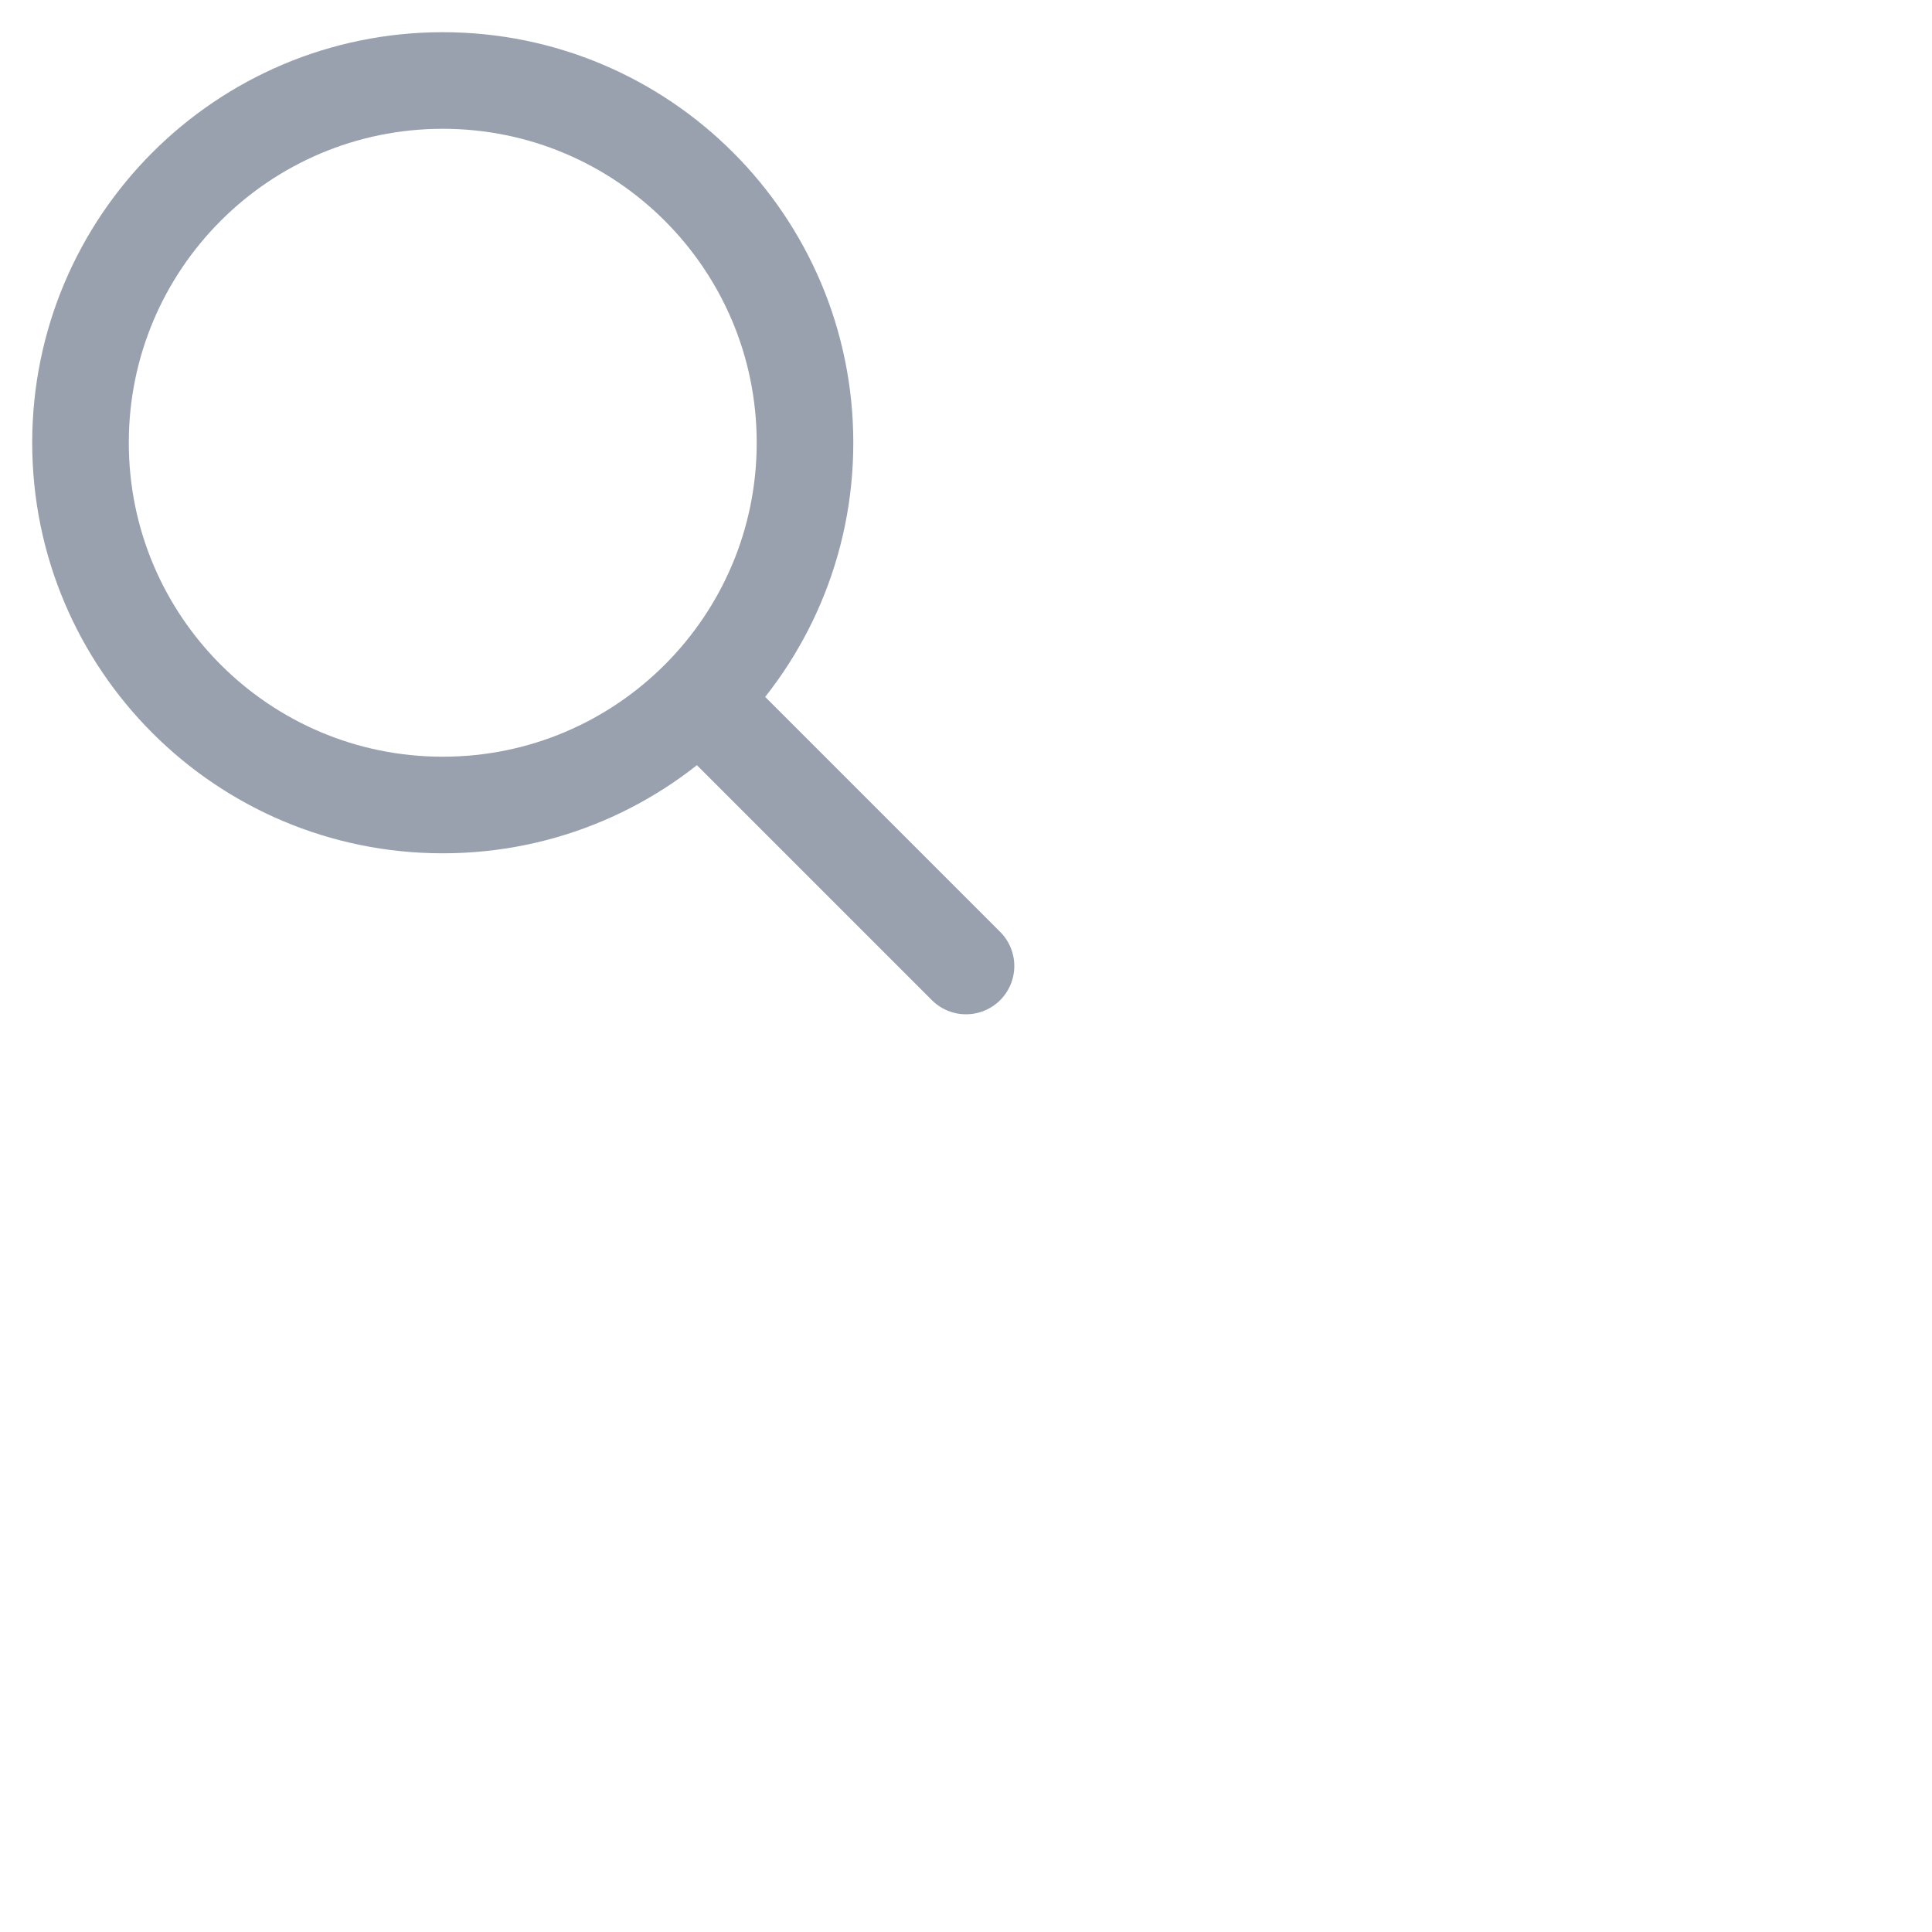
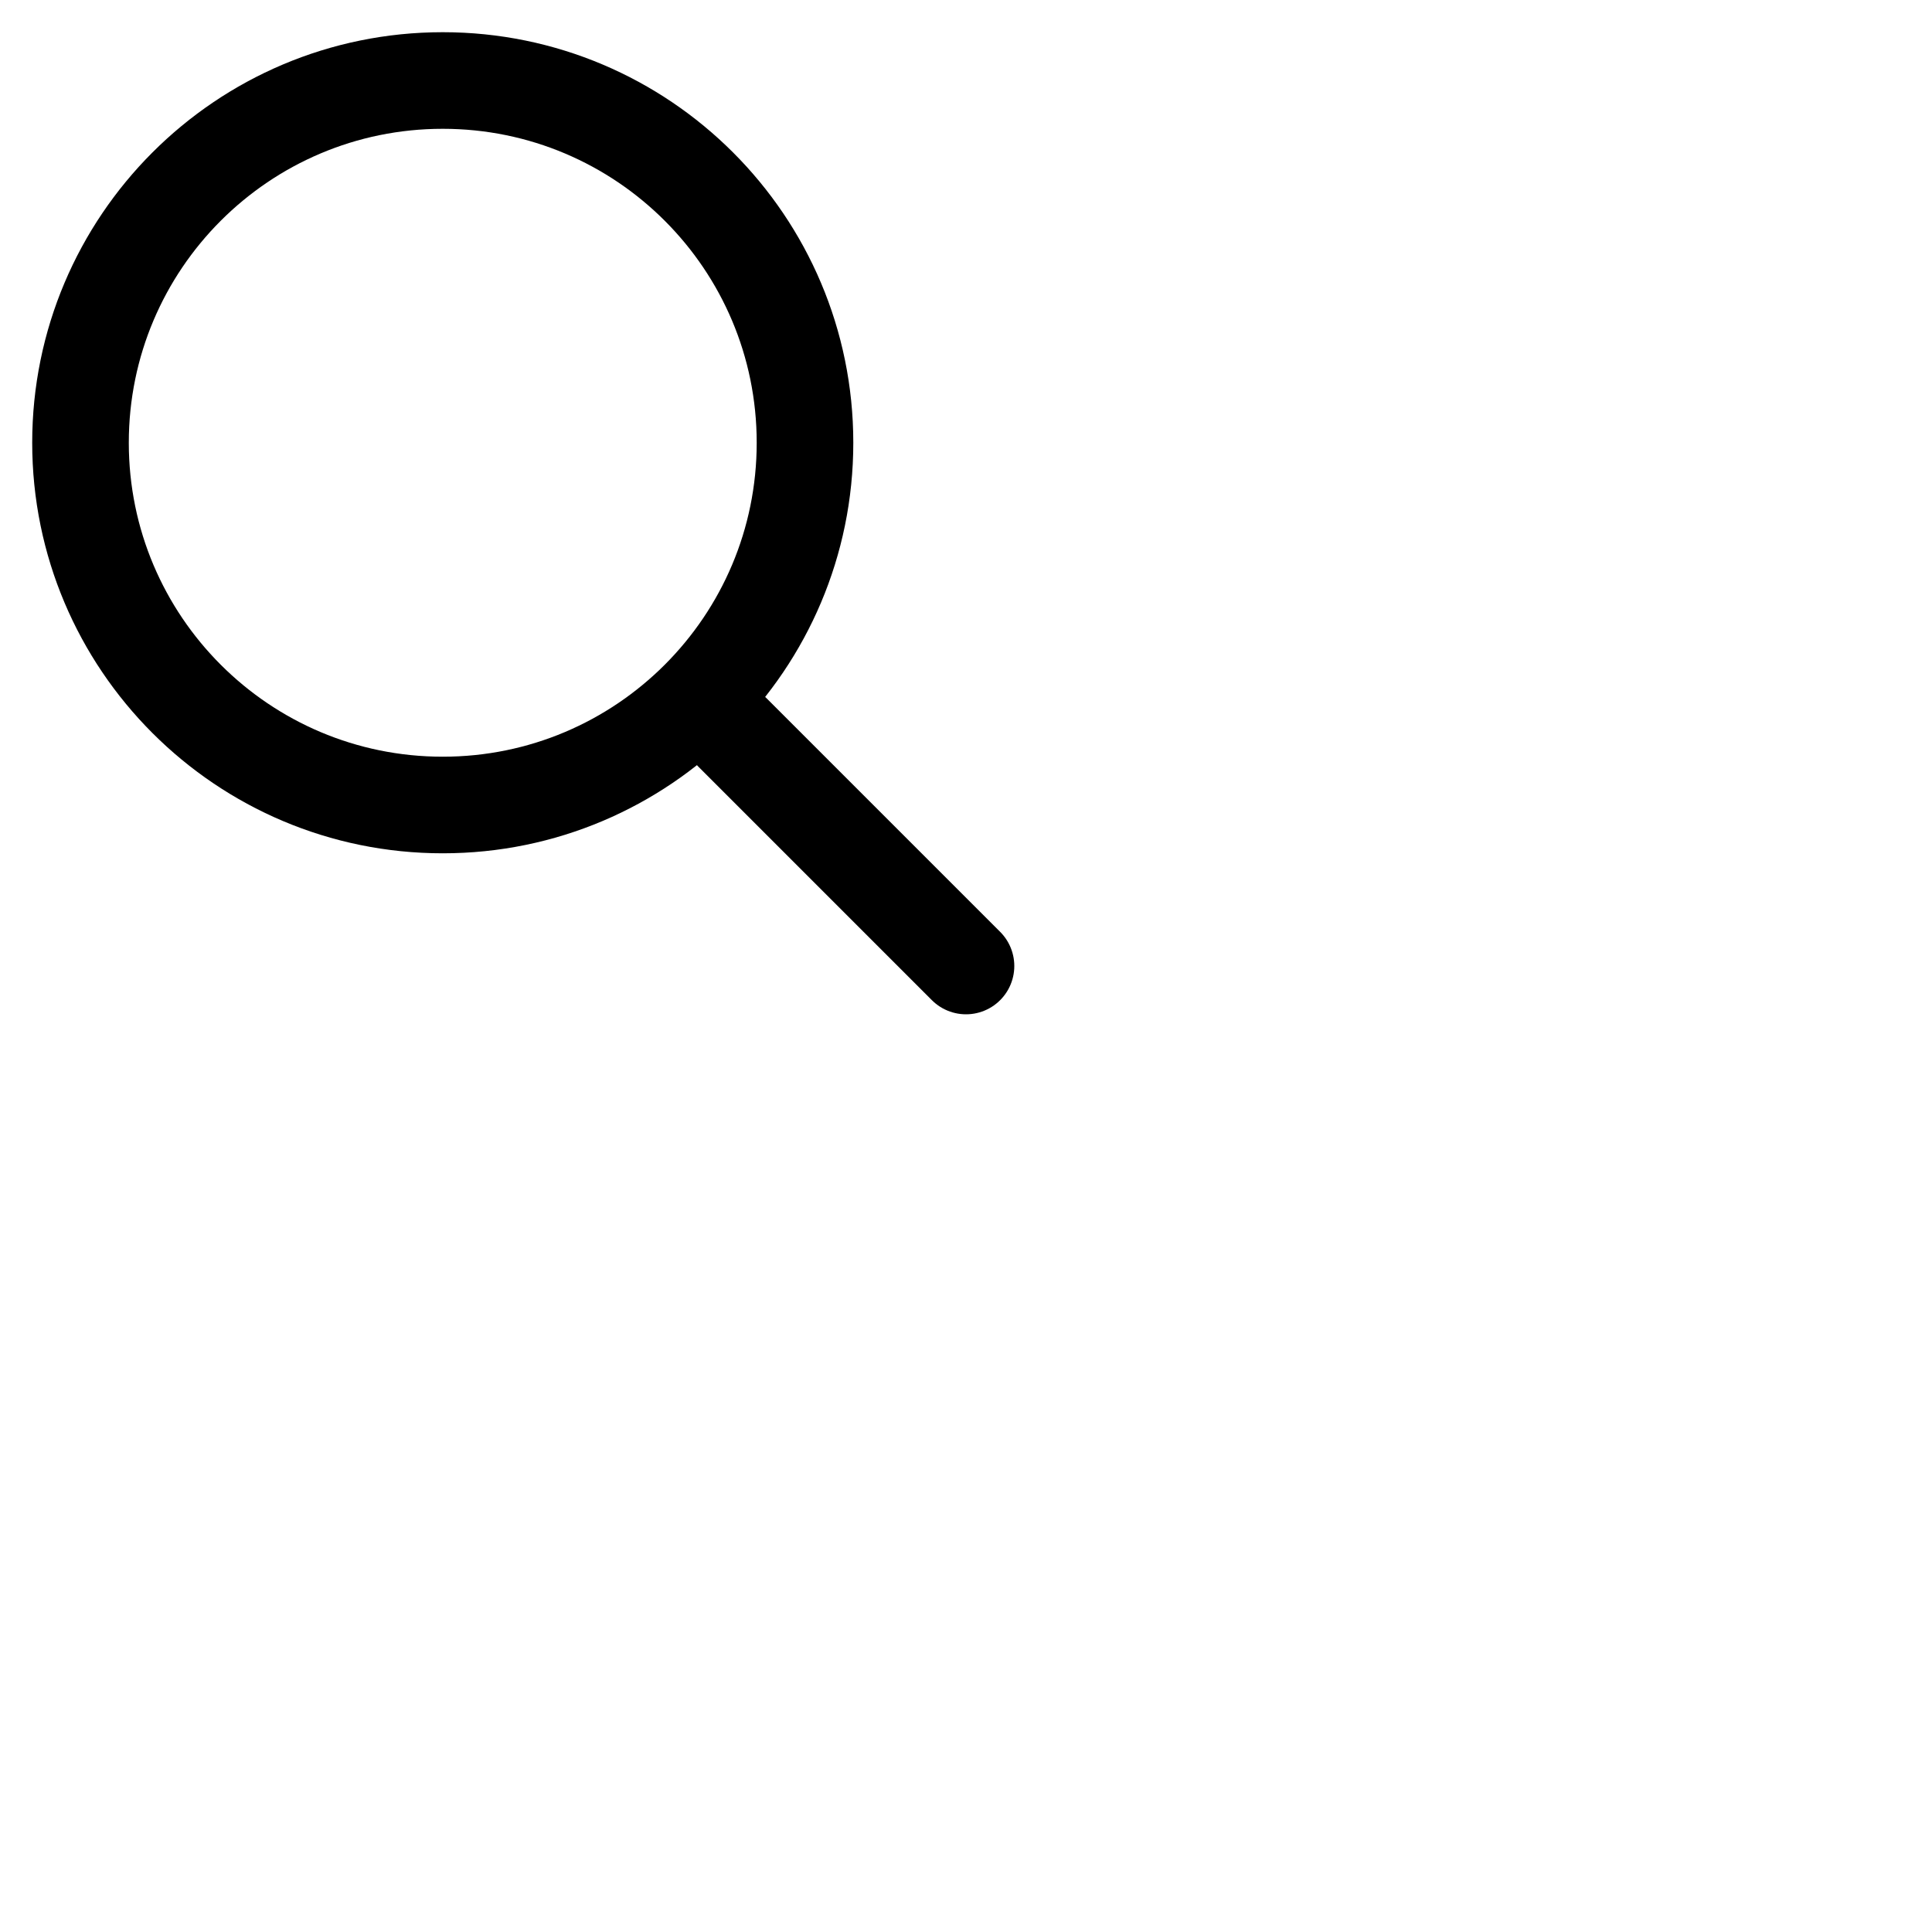
<svg xmlns="http://www.w3.org/2000/svg" viewBox="0 0 24 24" fill="none">
-   <circle cx="5.5" cy="5.5" r="4.5" stroke="#99A1AF" stroke-width="1.2" fill="none" />
-   <path d="M9.1 9.1L12 12" stroke="#99A1AF" stroke-width="1.2" stroke-linecap="round" />
+   <circle cx="5.5" cy="5.5" r="4.5" stroke="currentColor" stroke-width="1.2" fill="none" />
+   <path d="M9.1 9.1L12 12" stroke="currentColor" stroke-width="1.2" stroke-linecap="round" />
</svg>
